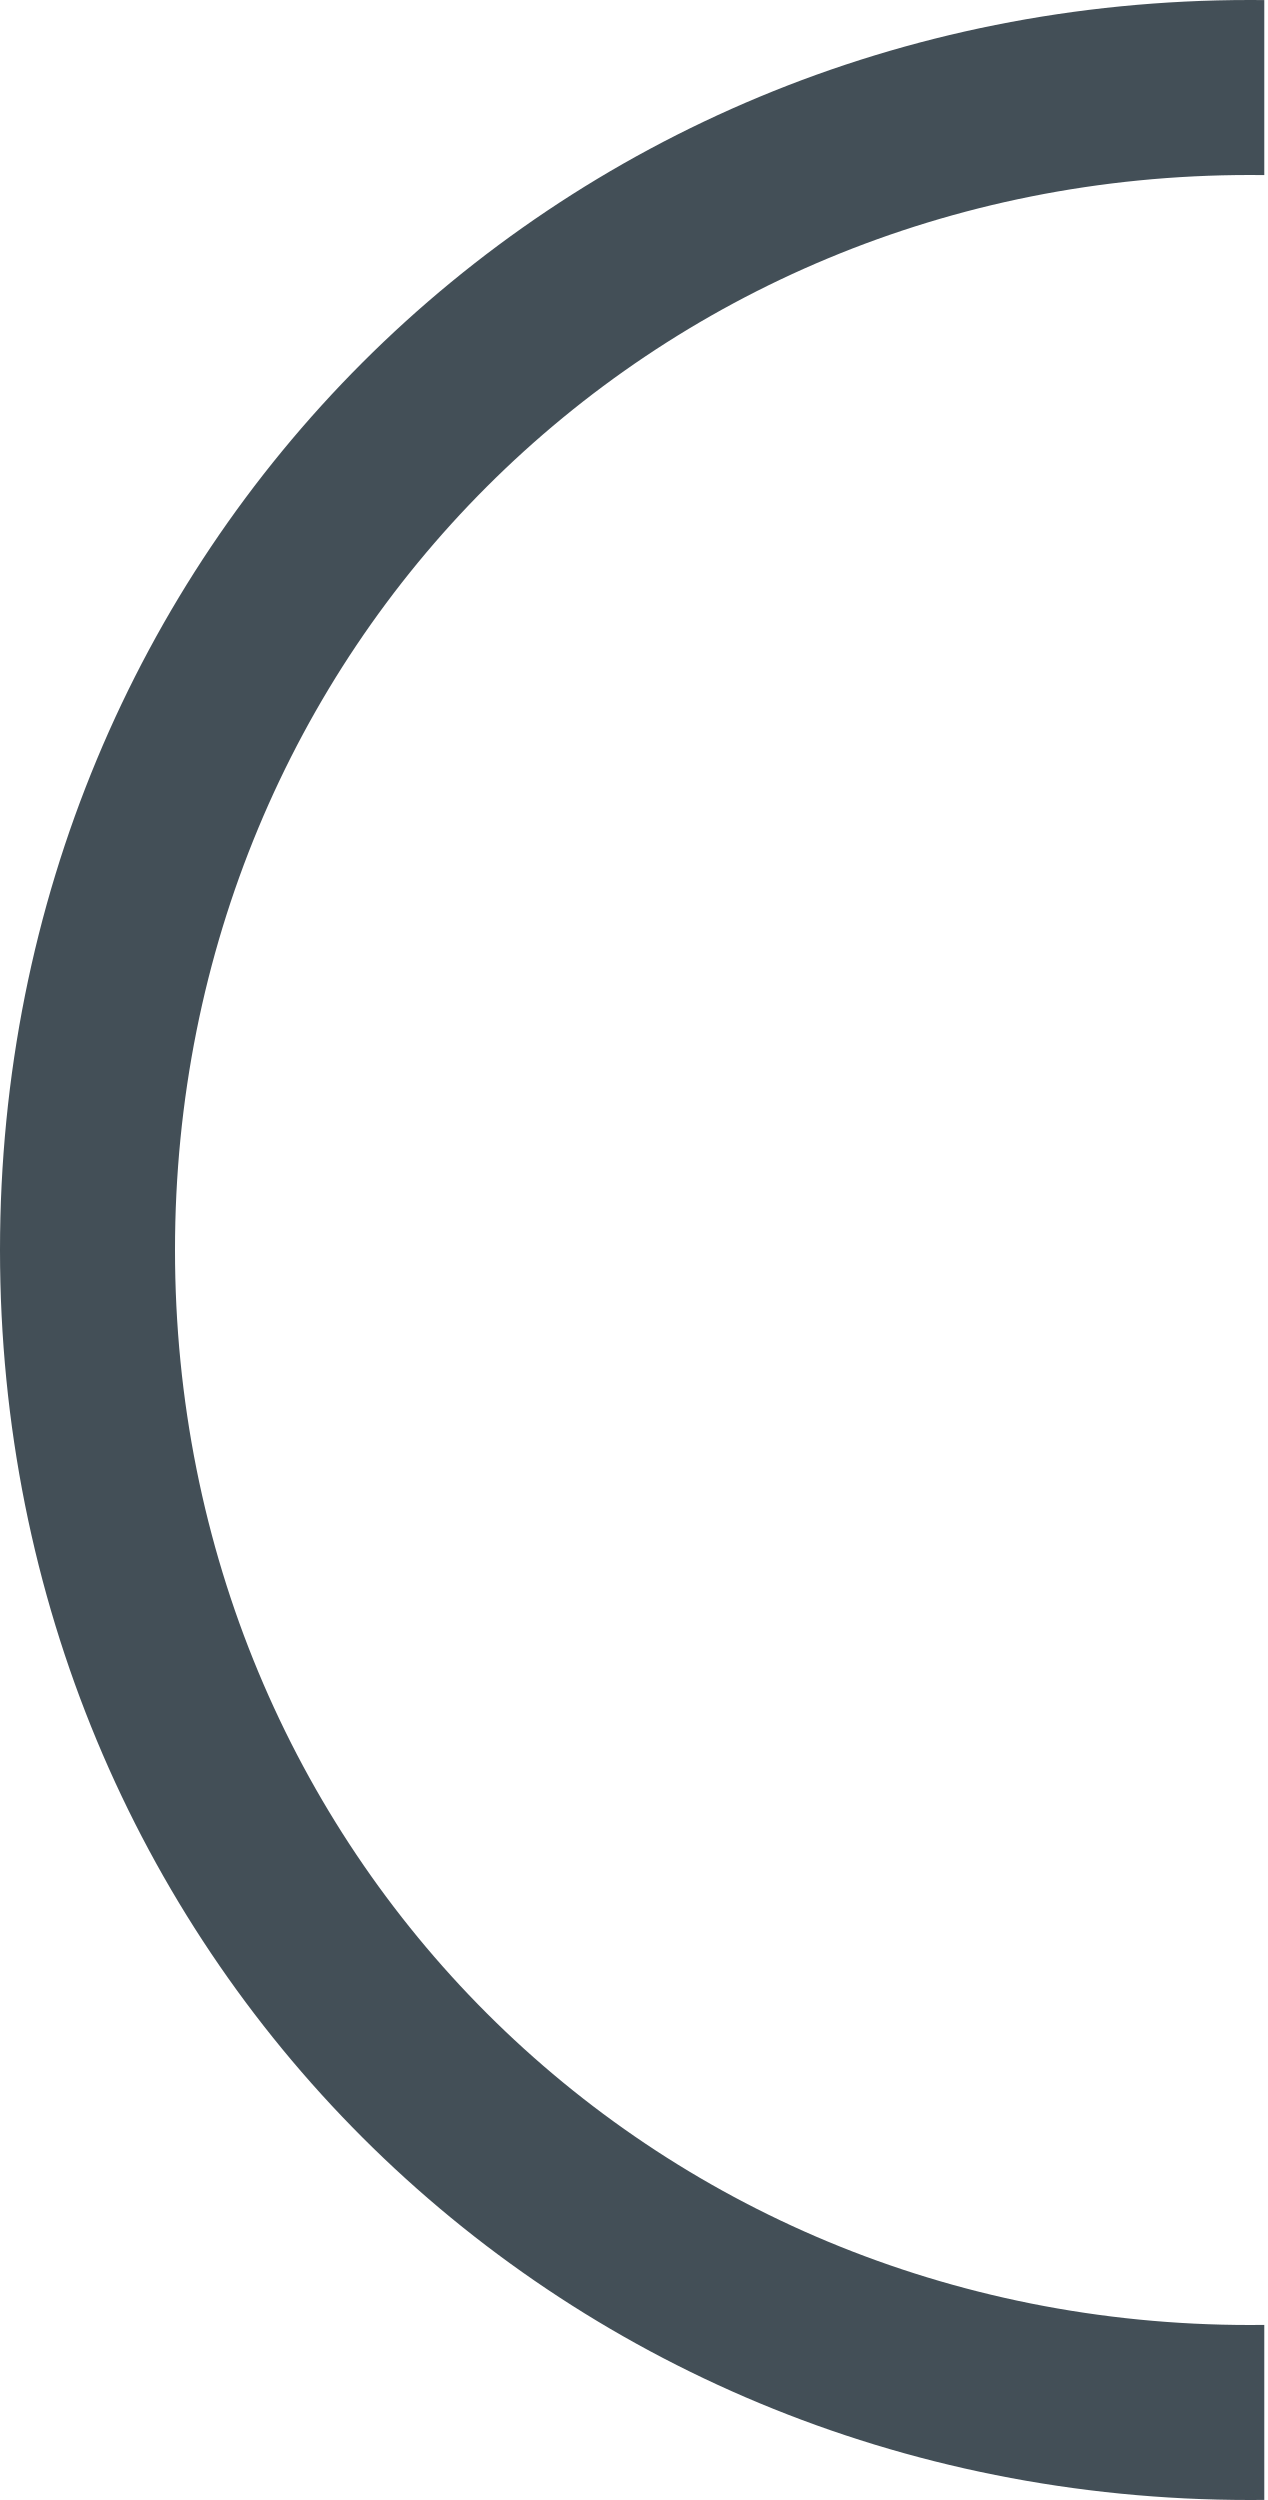
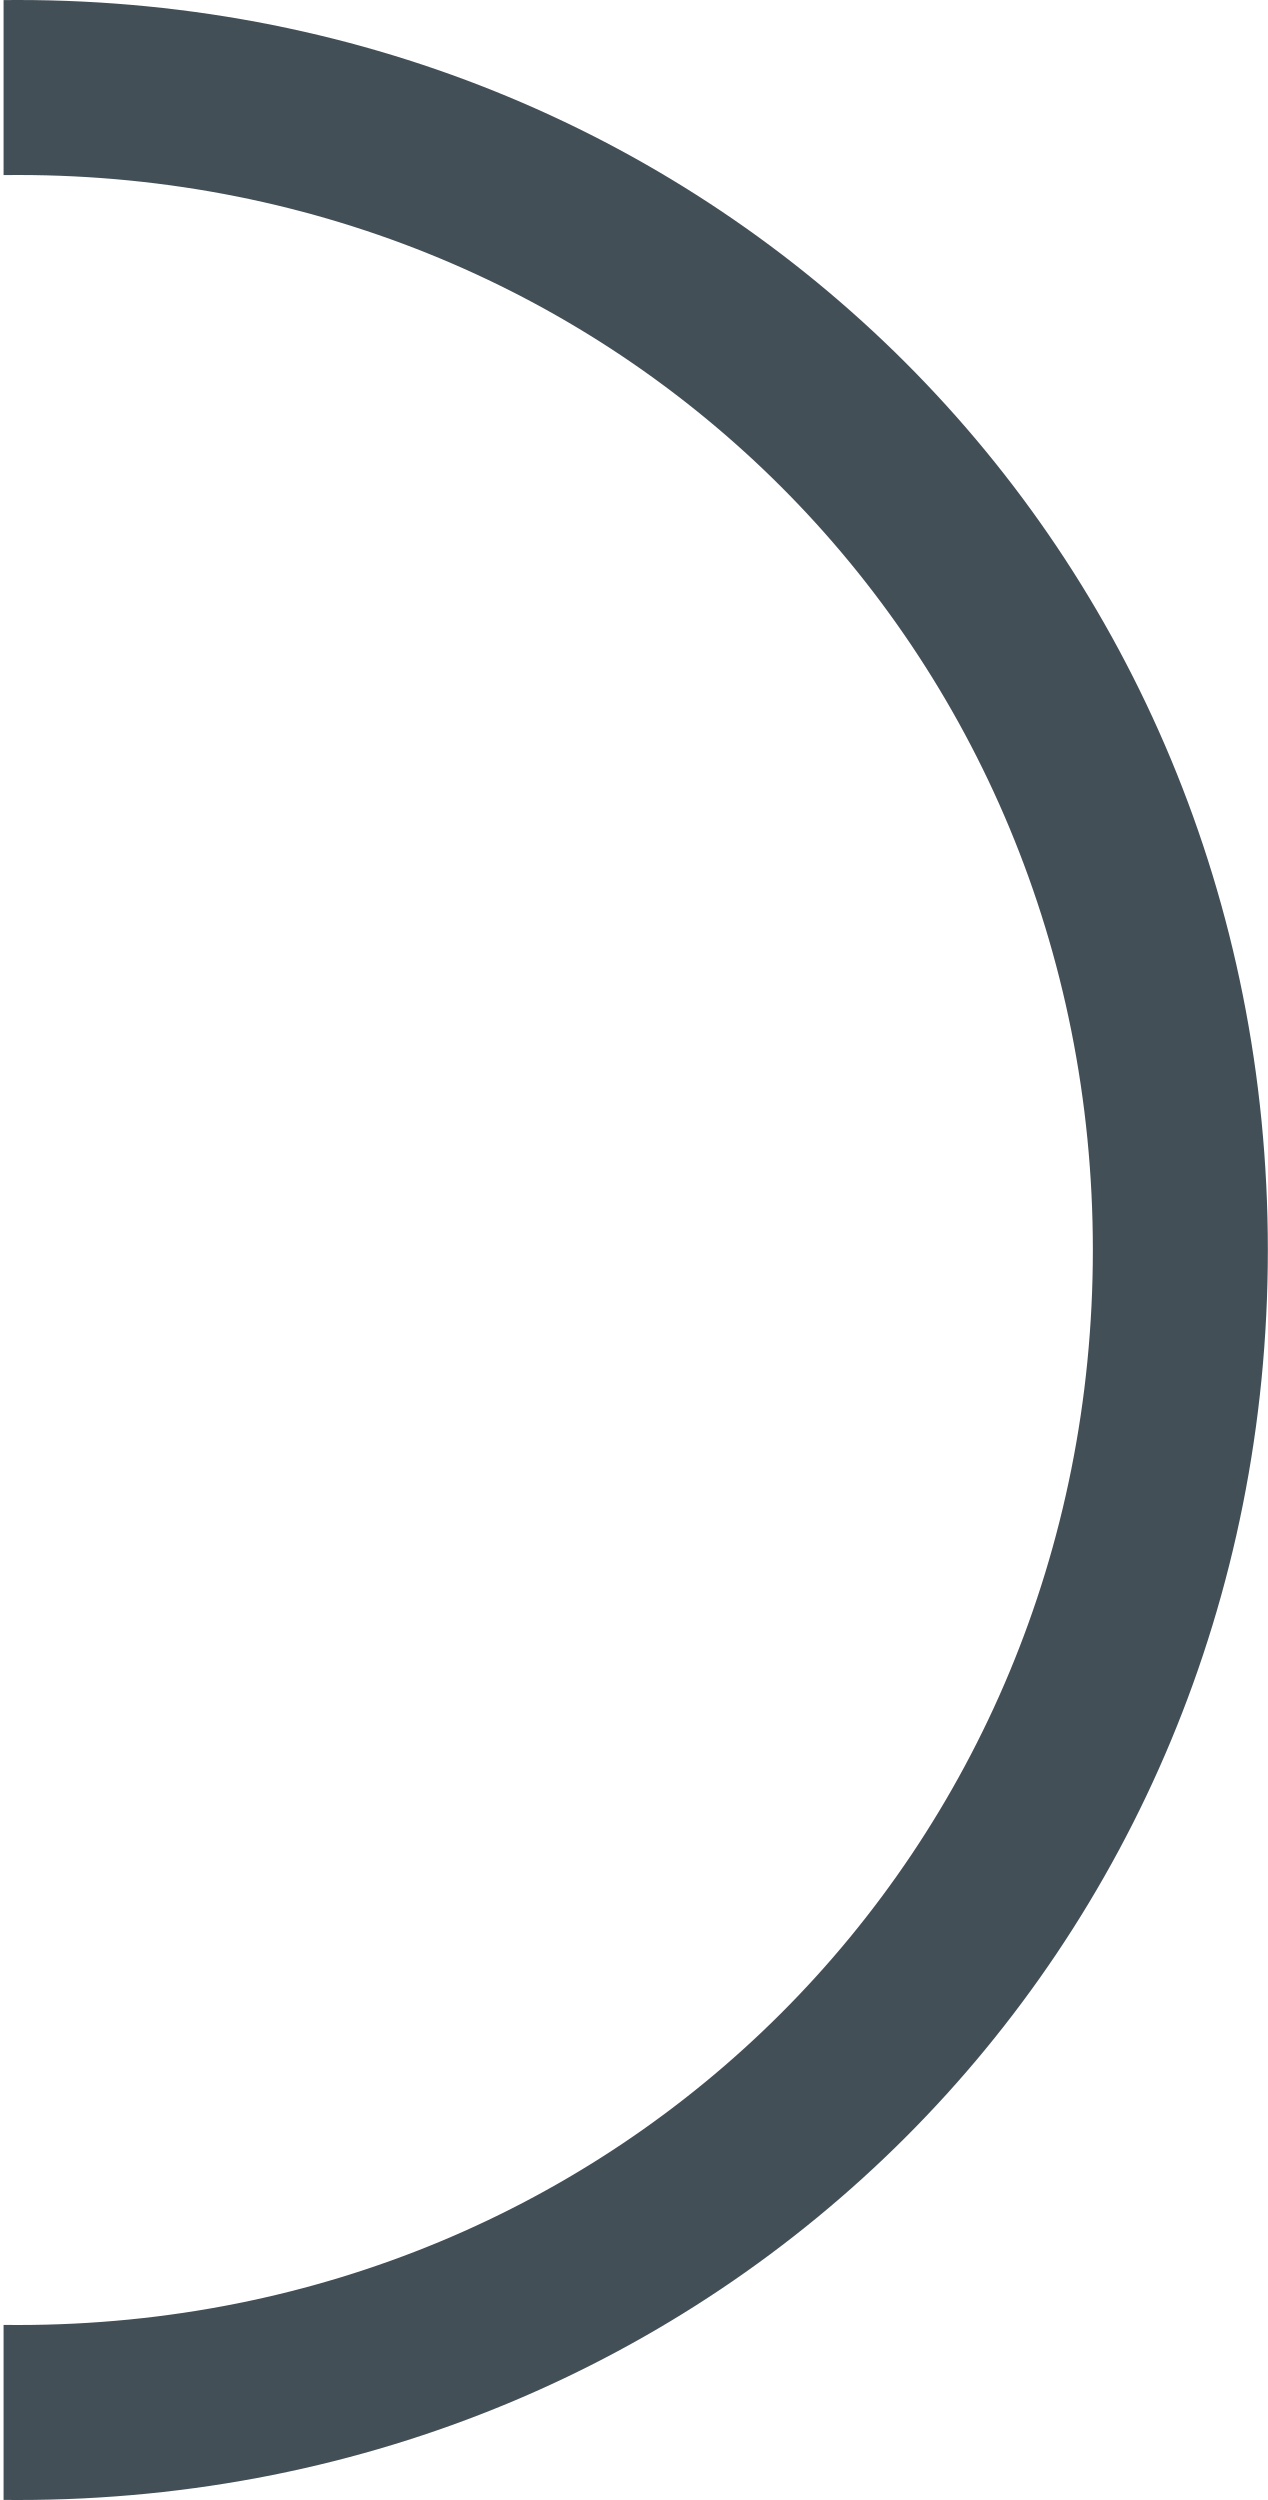
<svg xmlns="http://www.w3.org/2000/svg" version="1.1" width="355px" height="700px">
-   <g transform="matrix(1 0 0 1 -230 -828 )">
-     <path d="M 350 49  C 351.336 49  352.669 49.008  354 49.025  L 354 0.021  C 352.669 0.007  351.335 0  350 0  C 154 0  0 154  0 350  C 0 546  154 700  350 700  C 351.335 700  352.669 699.993  354 699.979  L 354 650.975  C 352.669 650.992  351.336 651  350 651  C 181.44 651  49 518.56  49 350  C 49 181.44  181.44 49  350 49  Z " fill-rule="nonzero" fill="#434f57" stroke="none" transform="matrix(1 0 0 1 230 828 )" />
+   <g transform="matrix(1 0 0 1 -577 -828 )">
+     <path d="M 5 49  C 3.664 49  2.331 49.008  1 49.025  L 1 0.021  C 2.331 0.007  3.665 0  5 0  C 201 0  355 154  355 350  C 355 546  201 700  5 700  C 3.665 700  2.331 699.993  1 699.979  L 1 650.975  C 2.331 650.992  3.664 651  5 651  C 173.56 651  306 518.56  306 350  C 306 181.44  173.56 49  5 49  Z " fill-rule="nonzero" fill="#434f57" stroke="none" transform="matrix(1 0 0 1 577 828 )" />
  </g>
</svg>
